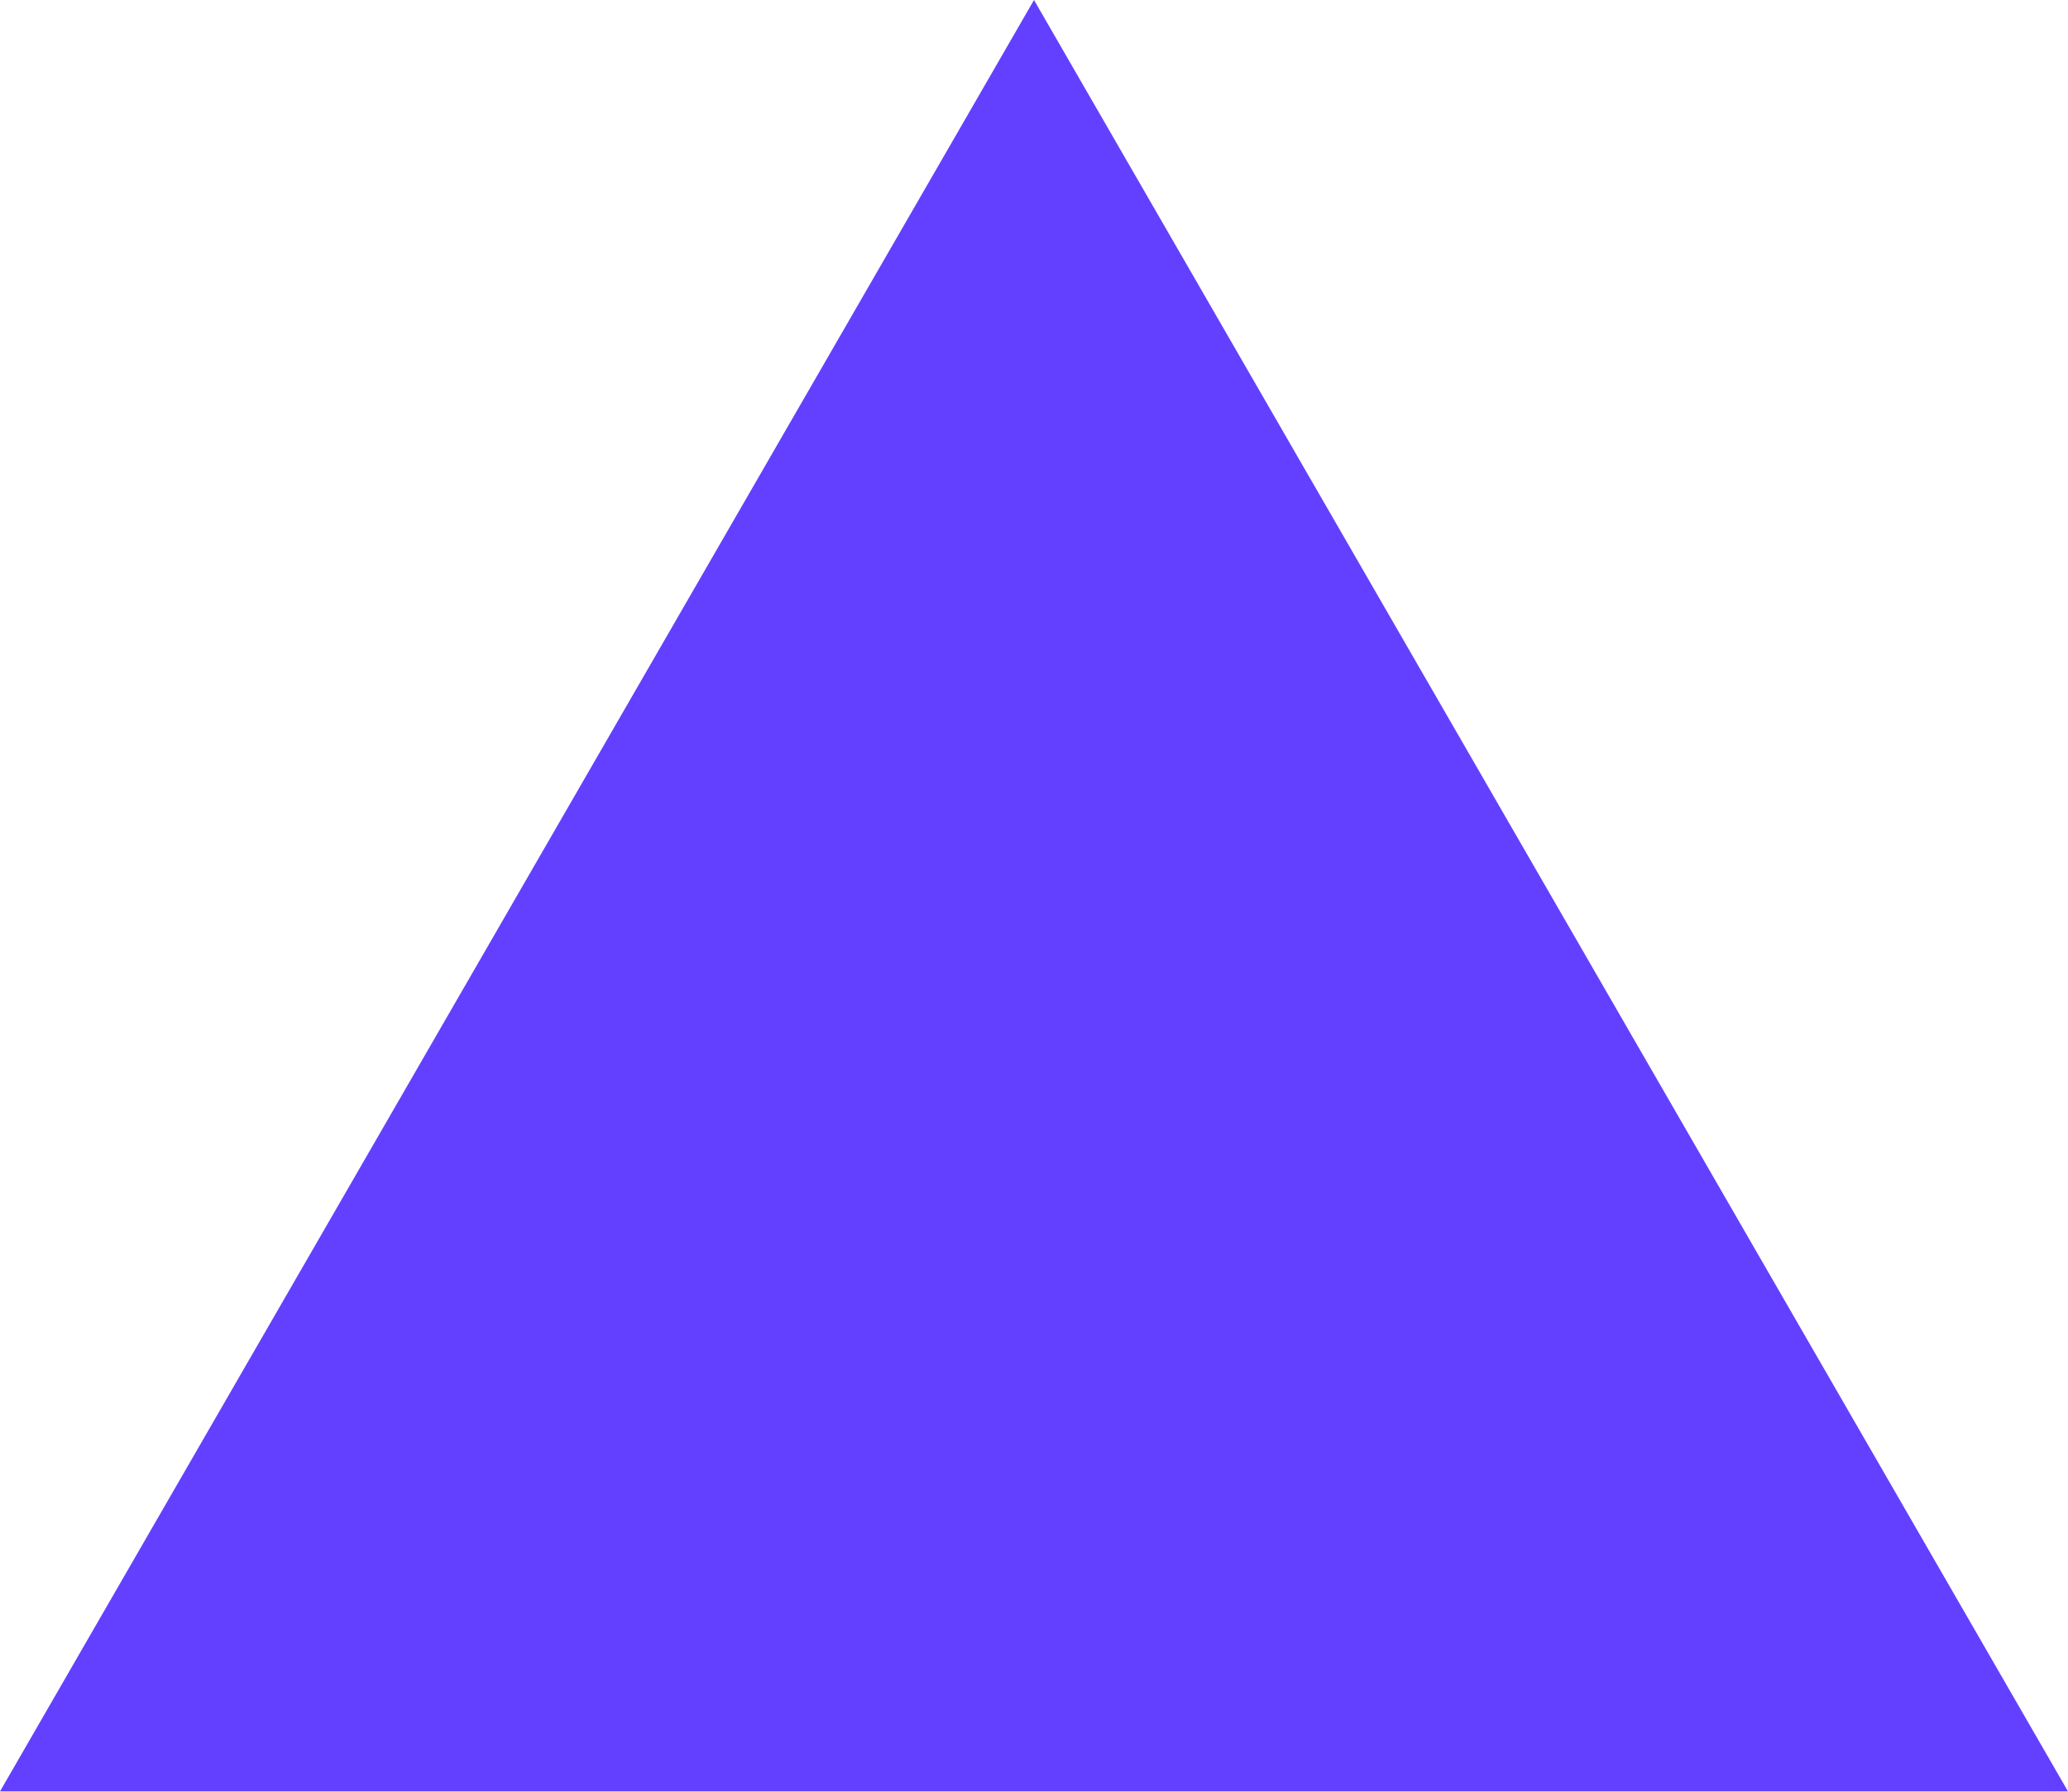
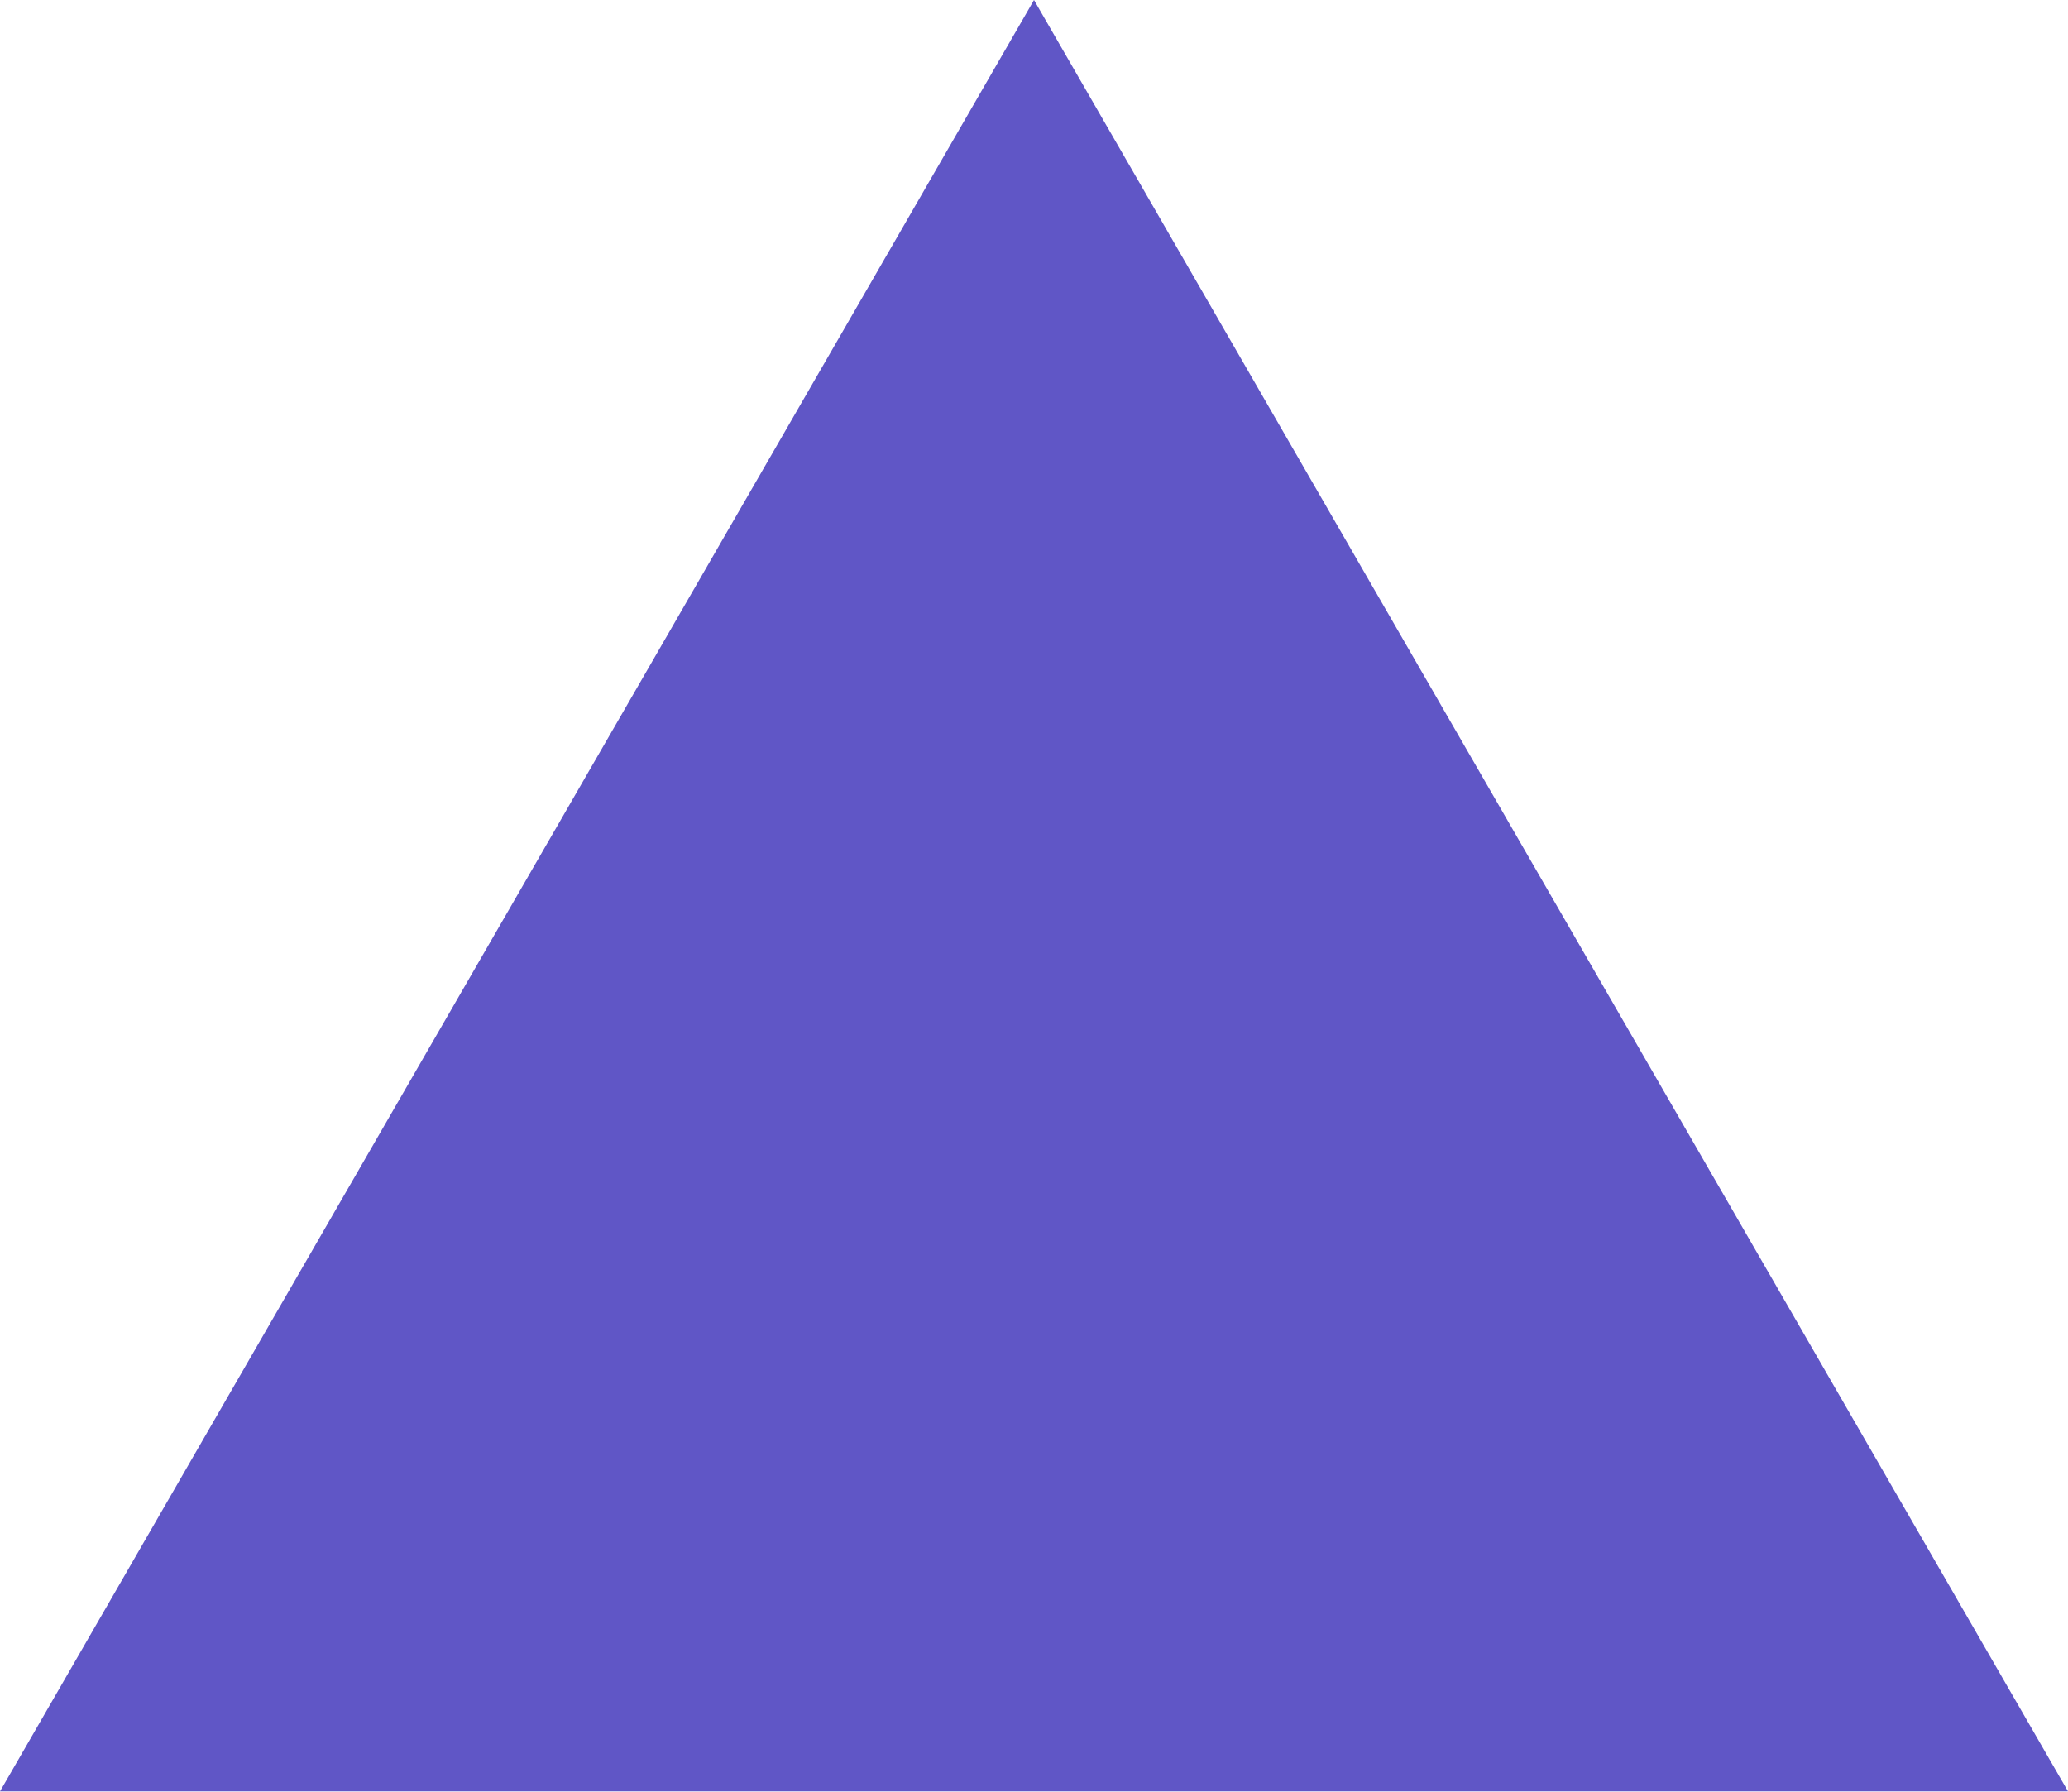
<svg xmlns="http://www.w3.org/2000/svg" id="Layer_1" data-name="Layer 1" viewBox="0 0 42.72 37">
  <defs>
-     <style>.cls-1{fill:#6340ff;}</style>
+     <style>.cls-1{fill:#6056c6;}</style>
  </defs>
  <polygon class="cls-1" points="21.36 0 0 37 42.72 37 21.36 0" />
</svg>
